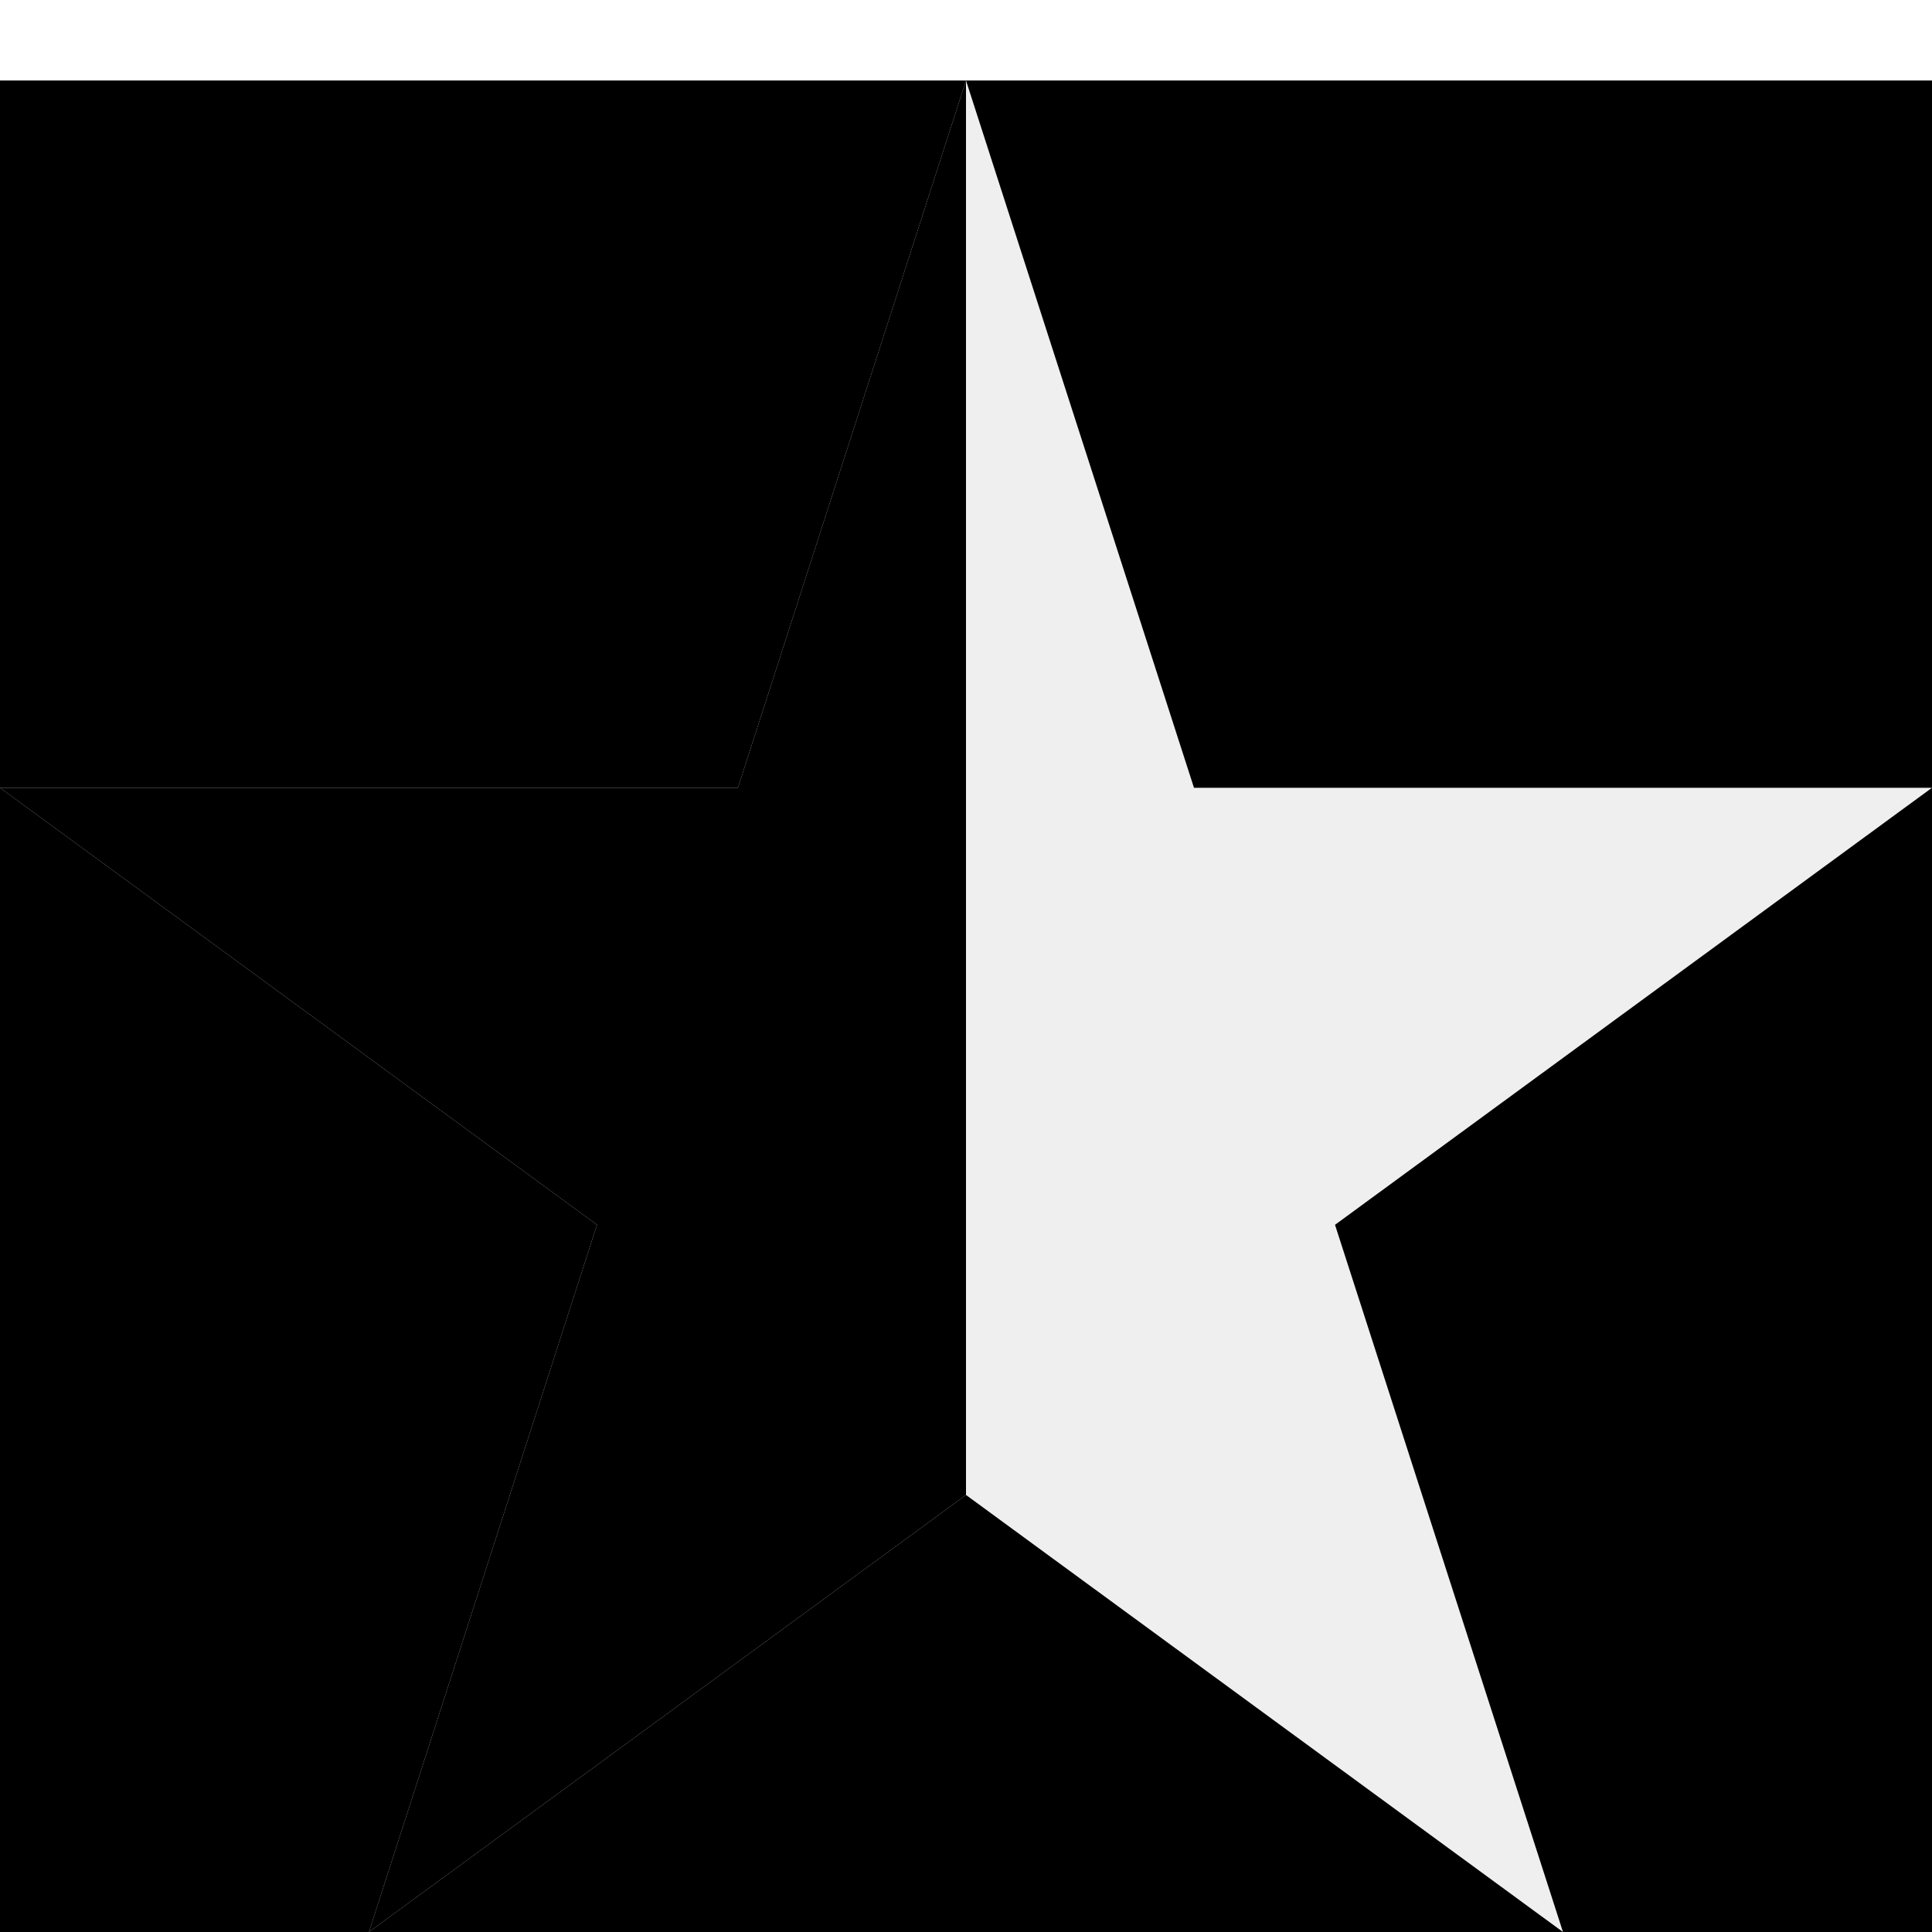
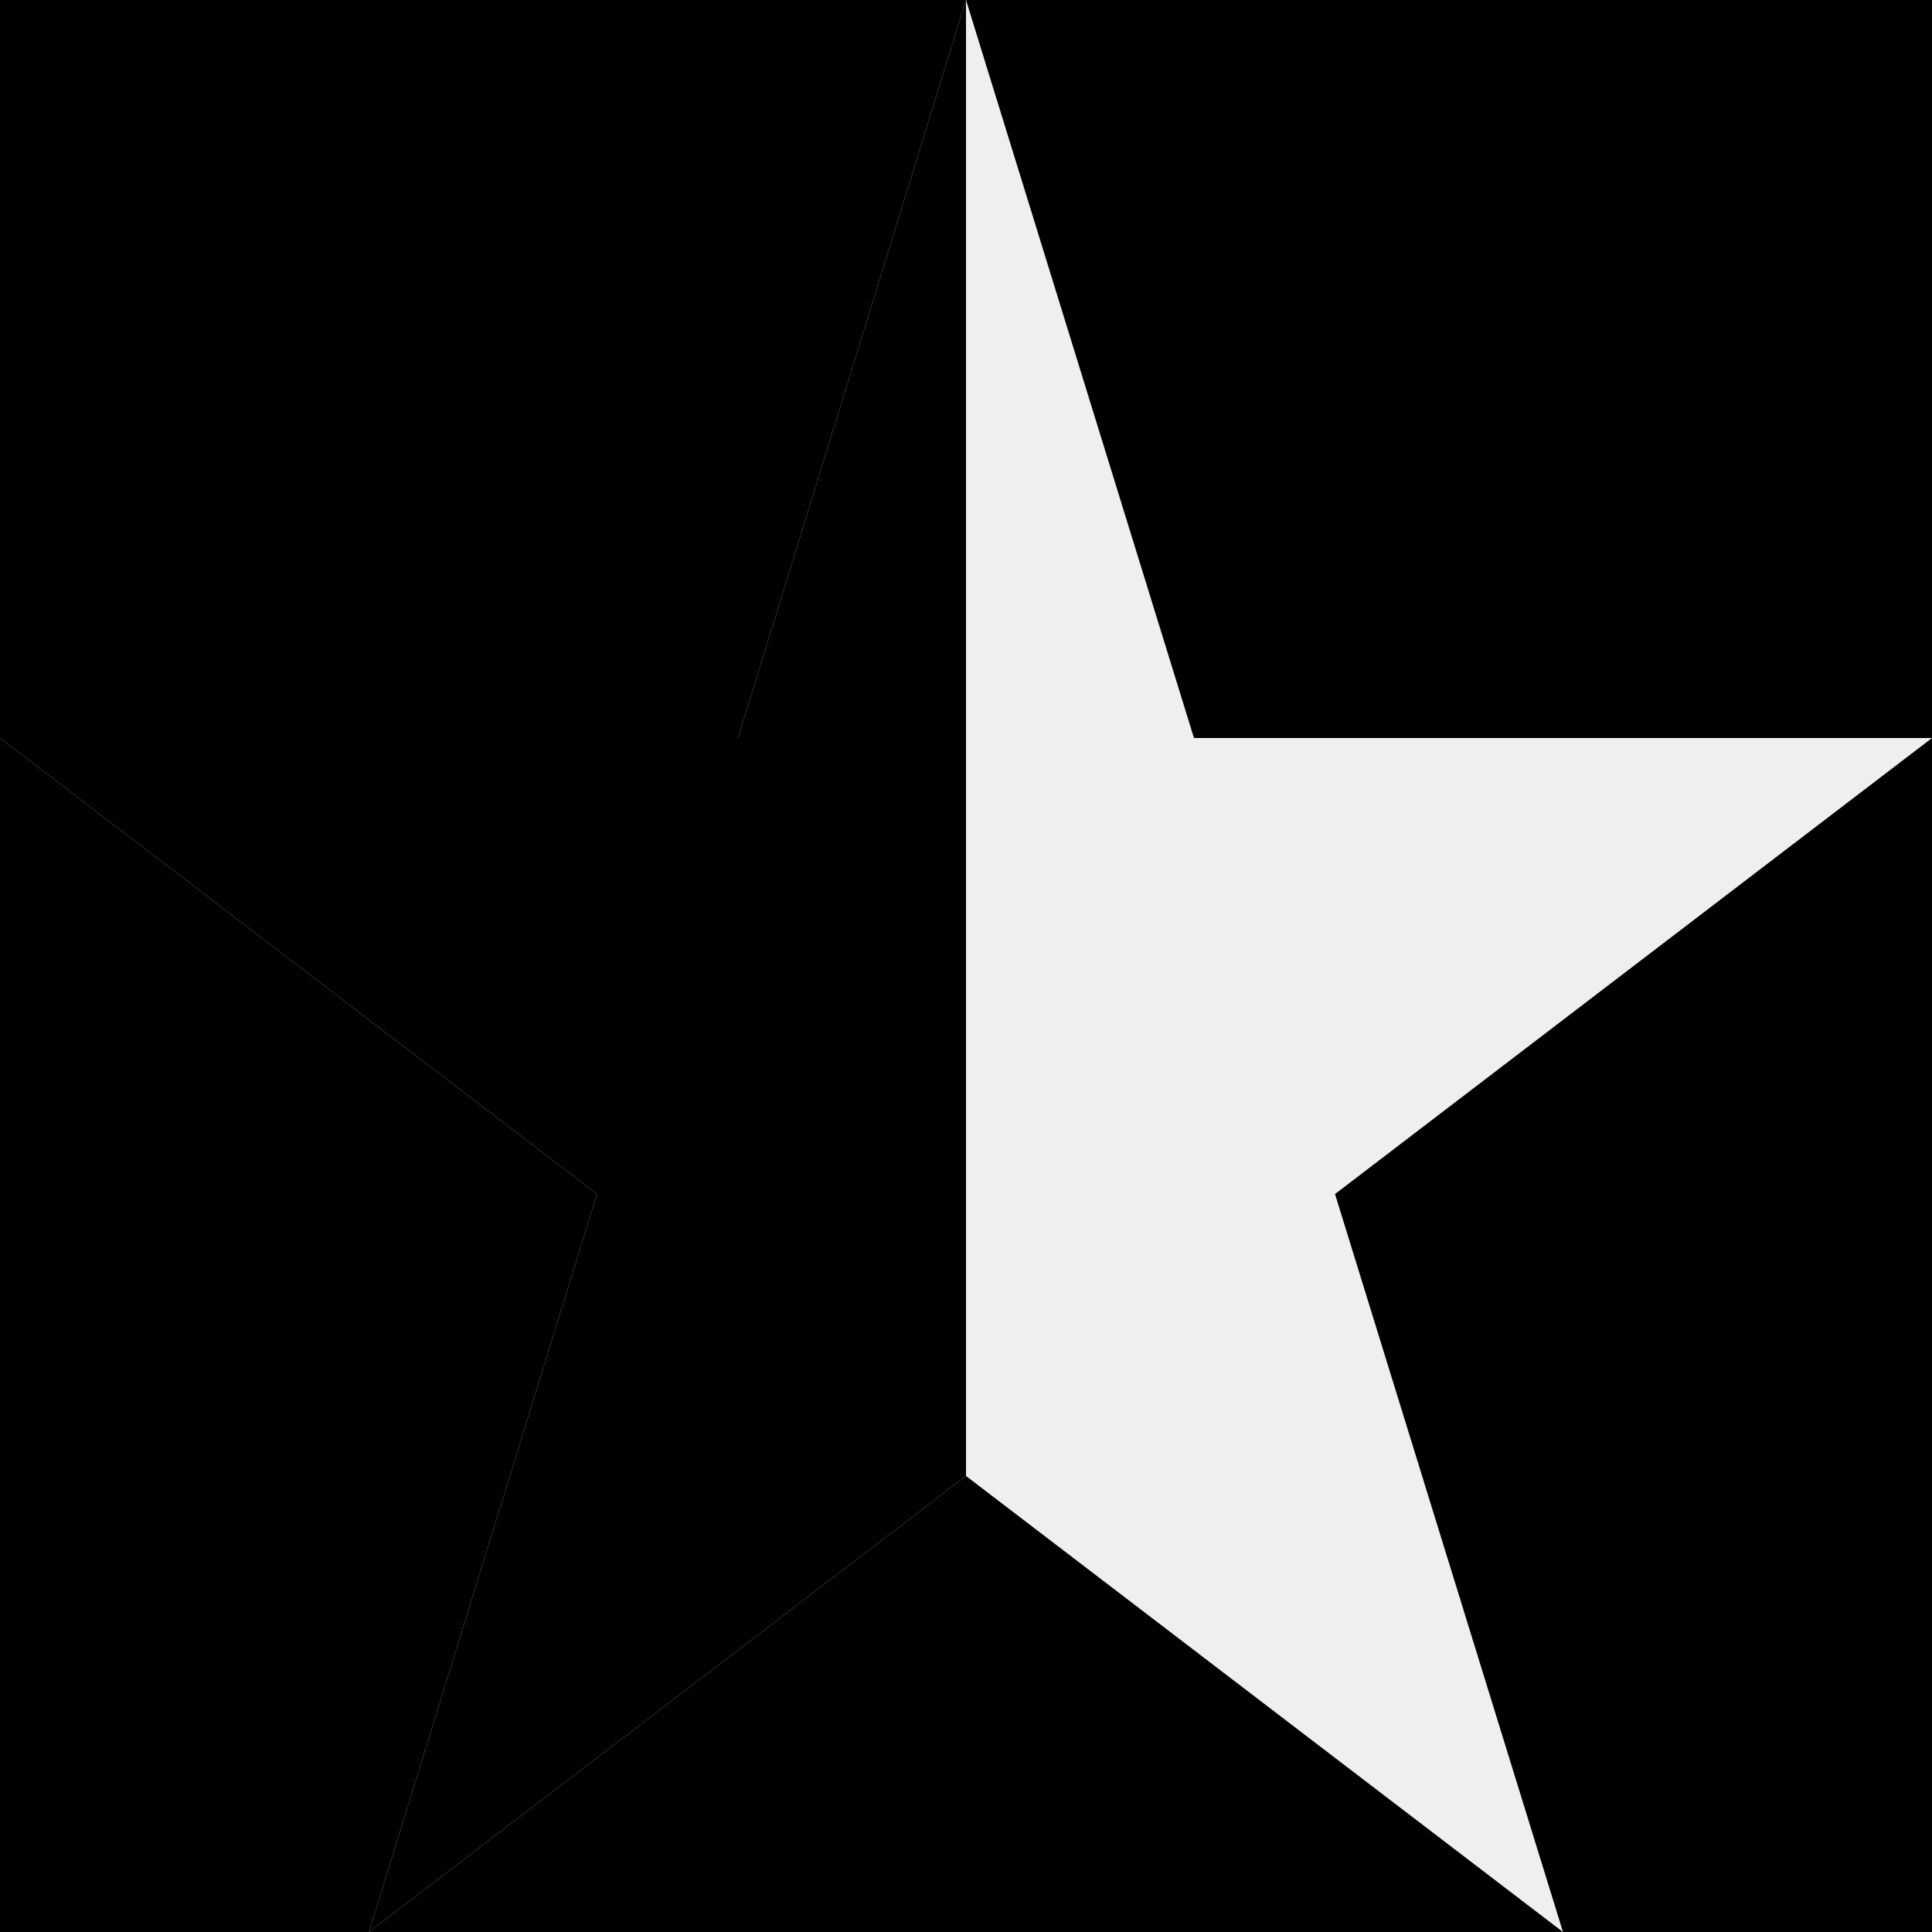
<svg xmlns="http://www.w3.org/2000/svg" version="1.1" id="Layer_1" x="0px" y="0px" width="24px" height="24px" viewBox="0 0 24 24" enable-background="new 0 0 24 24" xml:space="preserve">
-   <rect y="1" width="24" height="24" />
+   <rect width="24" height="24" />
  <g id="Page-1">
    <g id="half-star">
-       <path id="Shape-Copy-4" fill="#EFEFEF" d="M12,1l2.832,8.786H24l-7.416,5.429L19.416,24L12,18.571     L4.583,24l2.833-8.785L0,9.786h9.167L12,1z" />
-       <path id="Shape-Copy-3" fill="currentColor" d="M12,1v17.571L4.583,24l2.833-8.785L0,9.786h9.167L12,1z" />
+       <path id="Shape-Copy-4" fill="#EFEFEF" d="M12,0l2.832,9.168H24l-7.416,5.665L19.416,24L12,18.335L4.583,24l2.833-9.167L0,9.168h9.167L12,0z" />
+       <path id="Shape-Copy-3" fill="currentColor" d="M12,0v18.335L4.583,24l2.833-9.167L0,9.168h9.167L12,0z" />
    </g>
  </g>
</svg>
